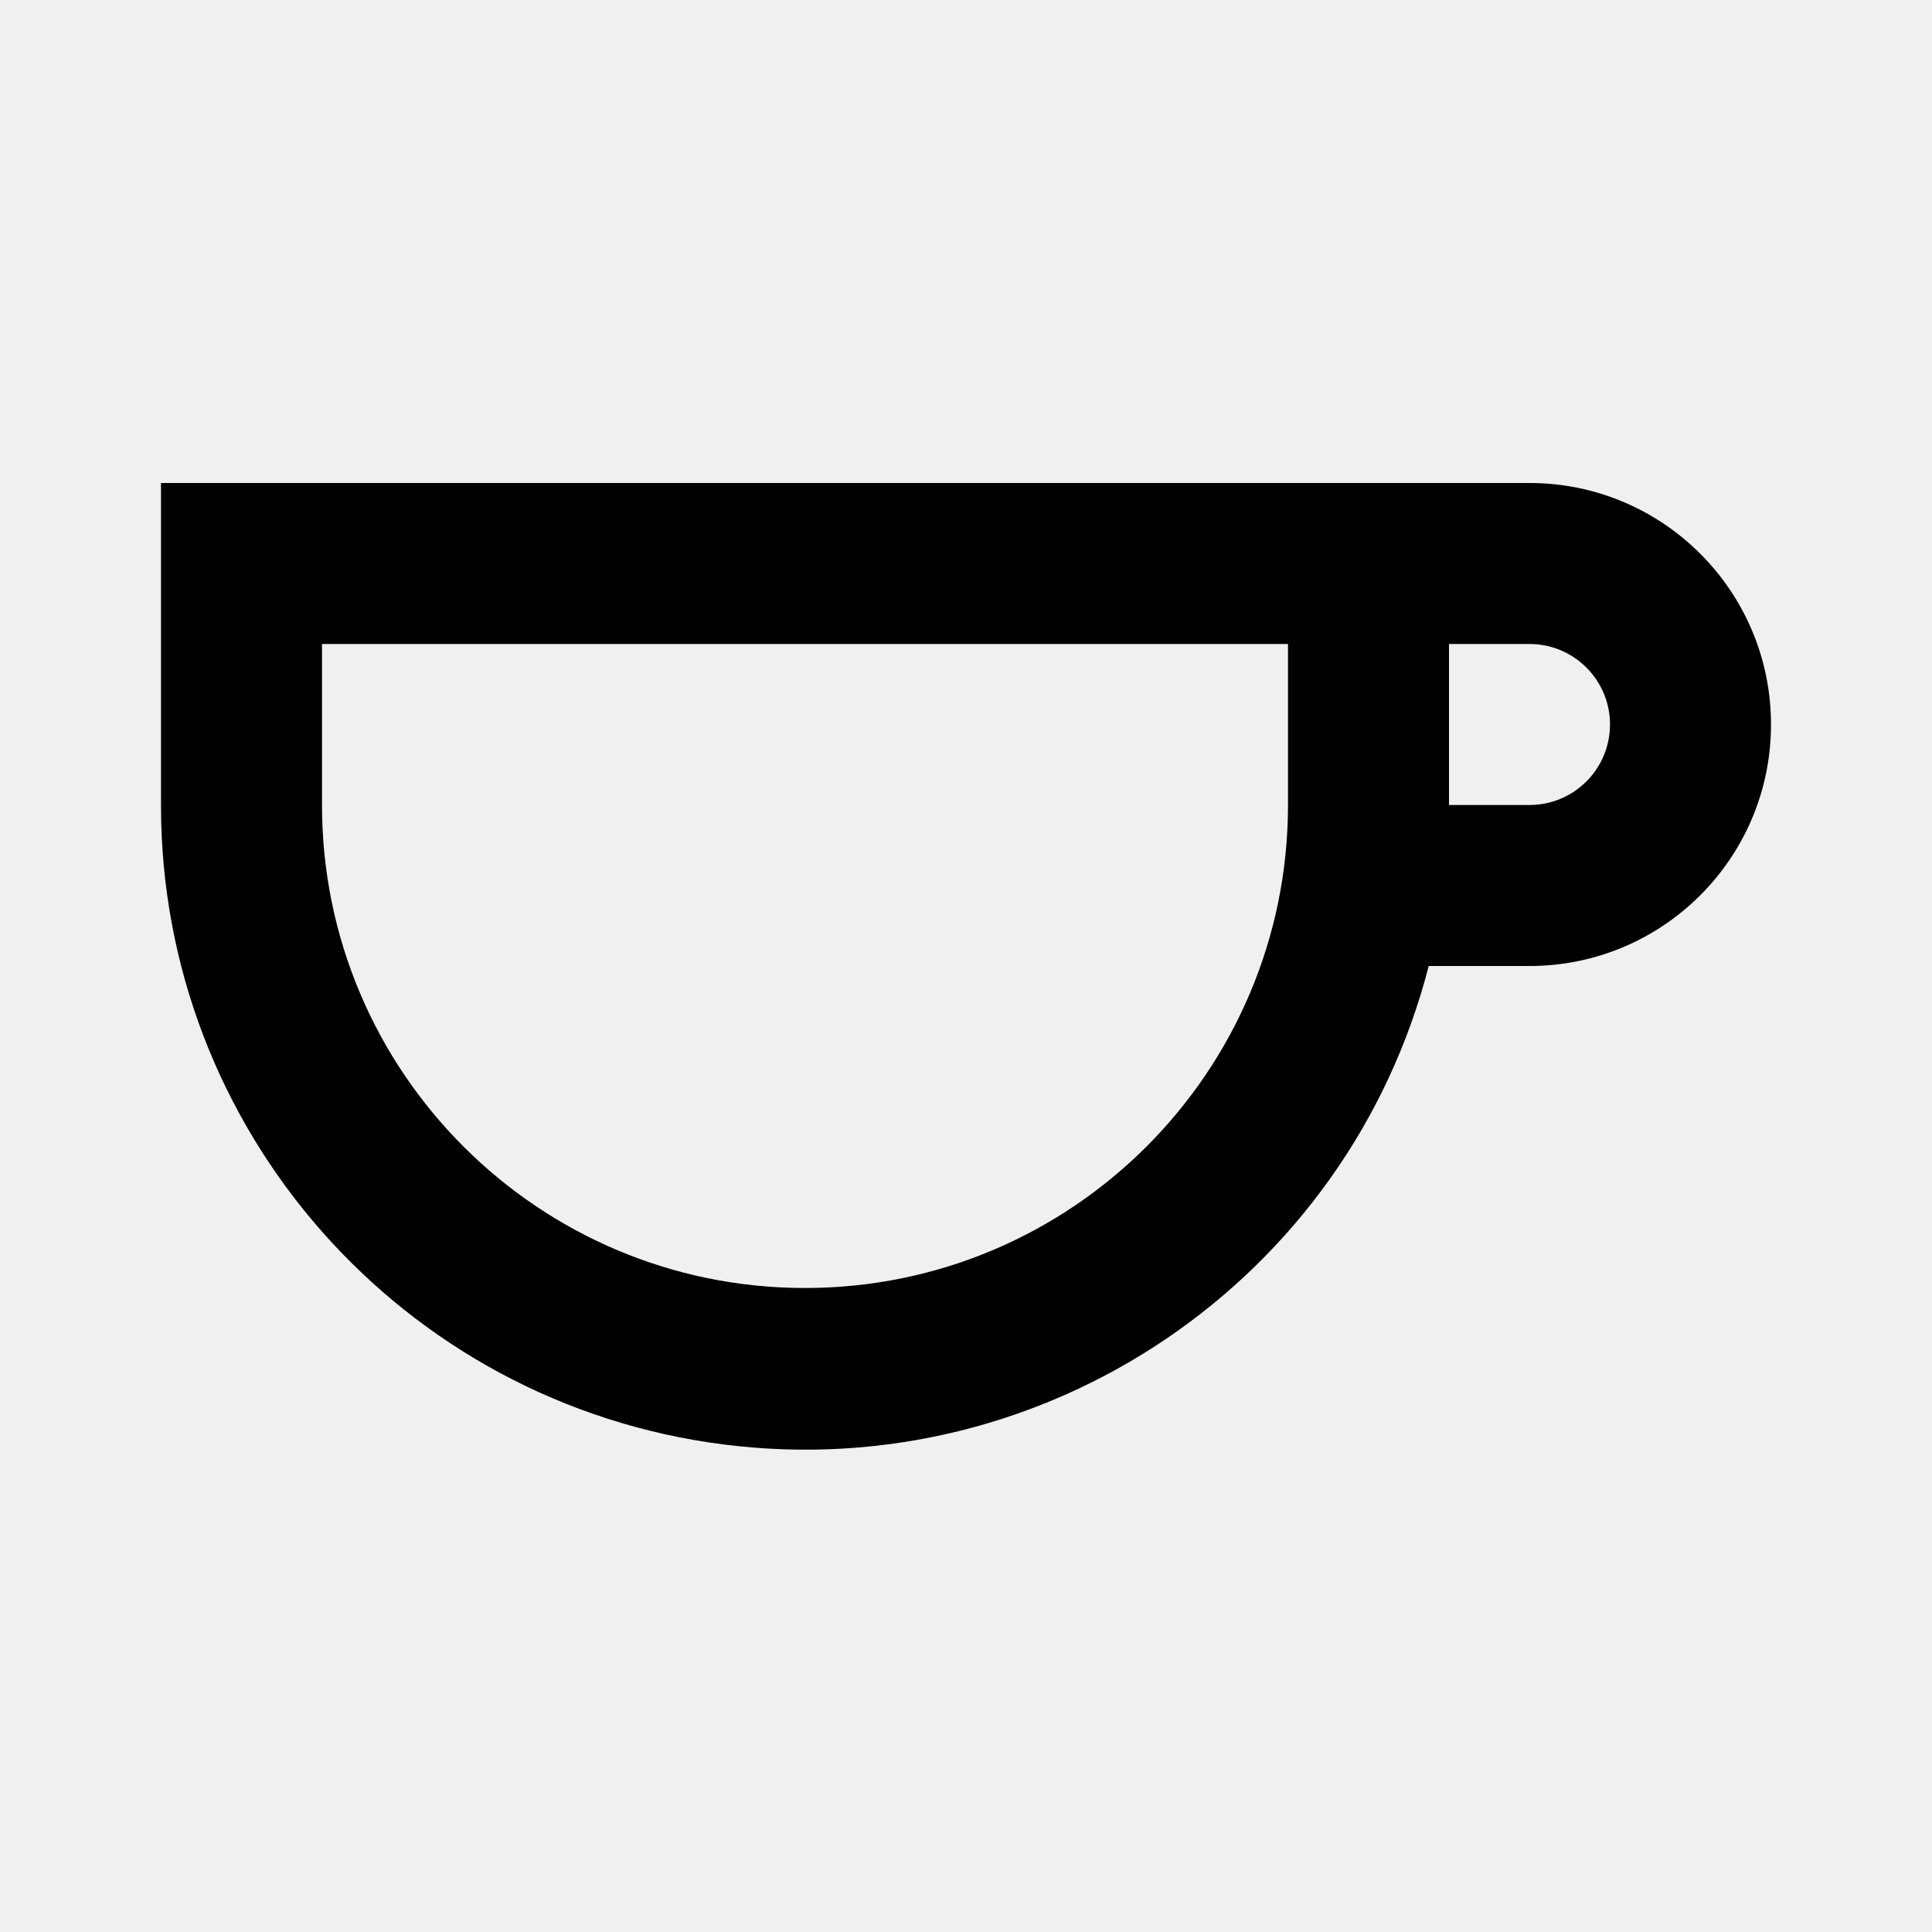
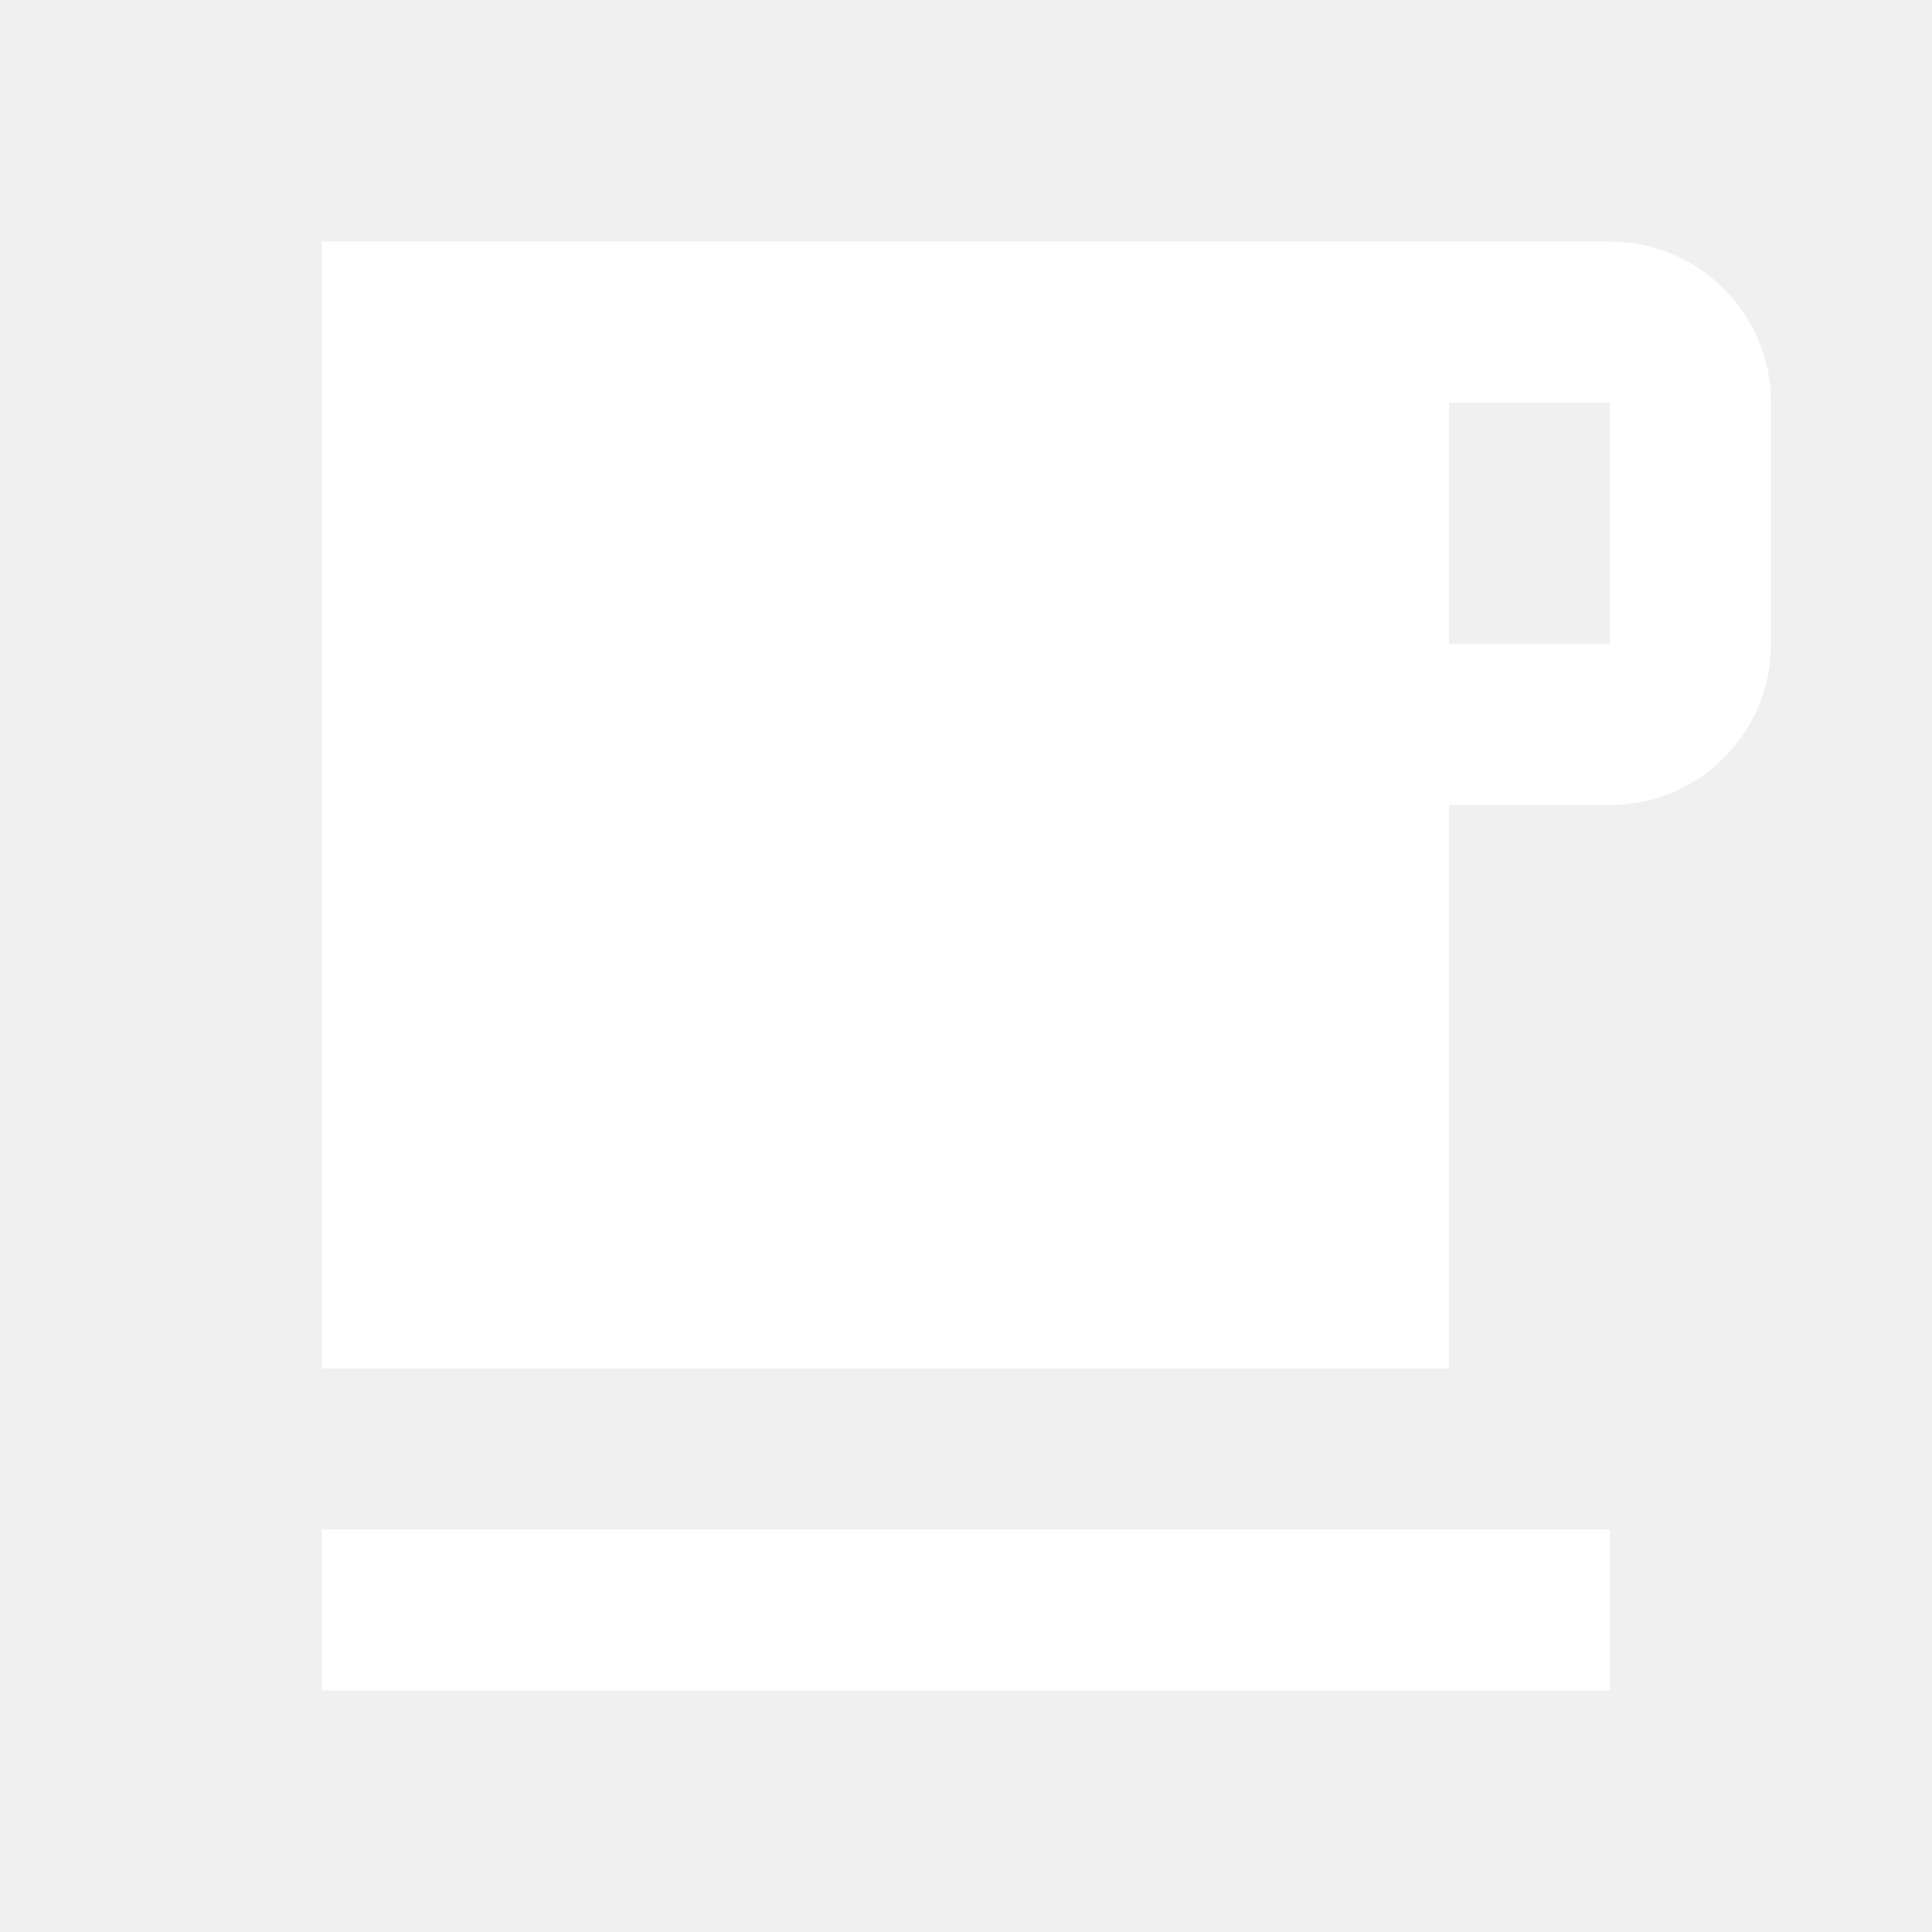
- <svg xmlns="http://www.w3.org/2000/svg" viewBox="-2 -6 24 24" width="24" height="24" preserveAspectRatio="xMinYMin" class="icon__icon">
-   <path d="M2 4a6 6 0 1 0 12 0V2H2v2zm14-4h1a3 3 0 0 1 0 6h-1.252A8 8 0 0 1 0 4V0h16zm0 4h1a1 1 0 0 0 0-2h-1v2z" />
+ <svg xmlns="http://www.w3.org/2000/svg" height="24px" viewBox="0 0 24 24" width="24px" fill="#FFFFFF">
+   <path d="M0 0h24v24H0V0z" fill="none" />
+   <path d="M20 3H4v14h14v-7h2c1.11 0 2-.9 2-2V5c0-1.1-.9-2-2-2zm0 5h-2V5h2v3zM4 19h16v2H4v-2z" />
</svg>
